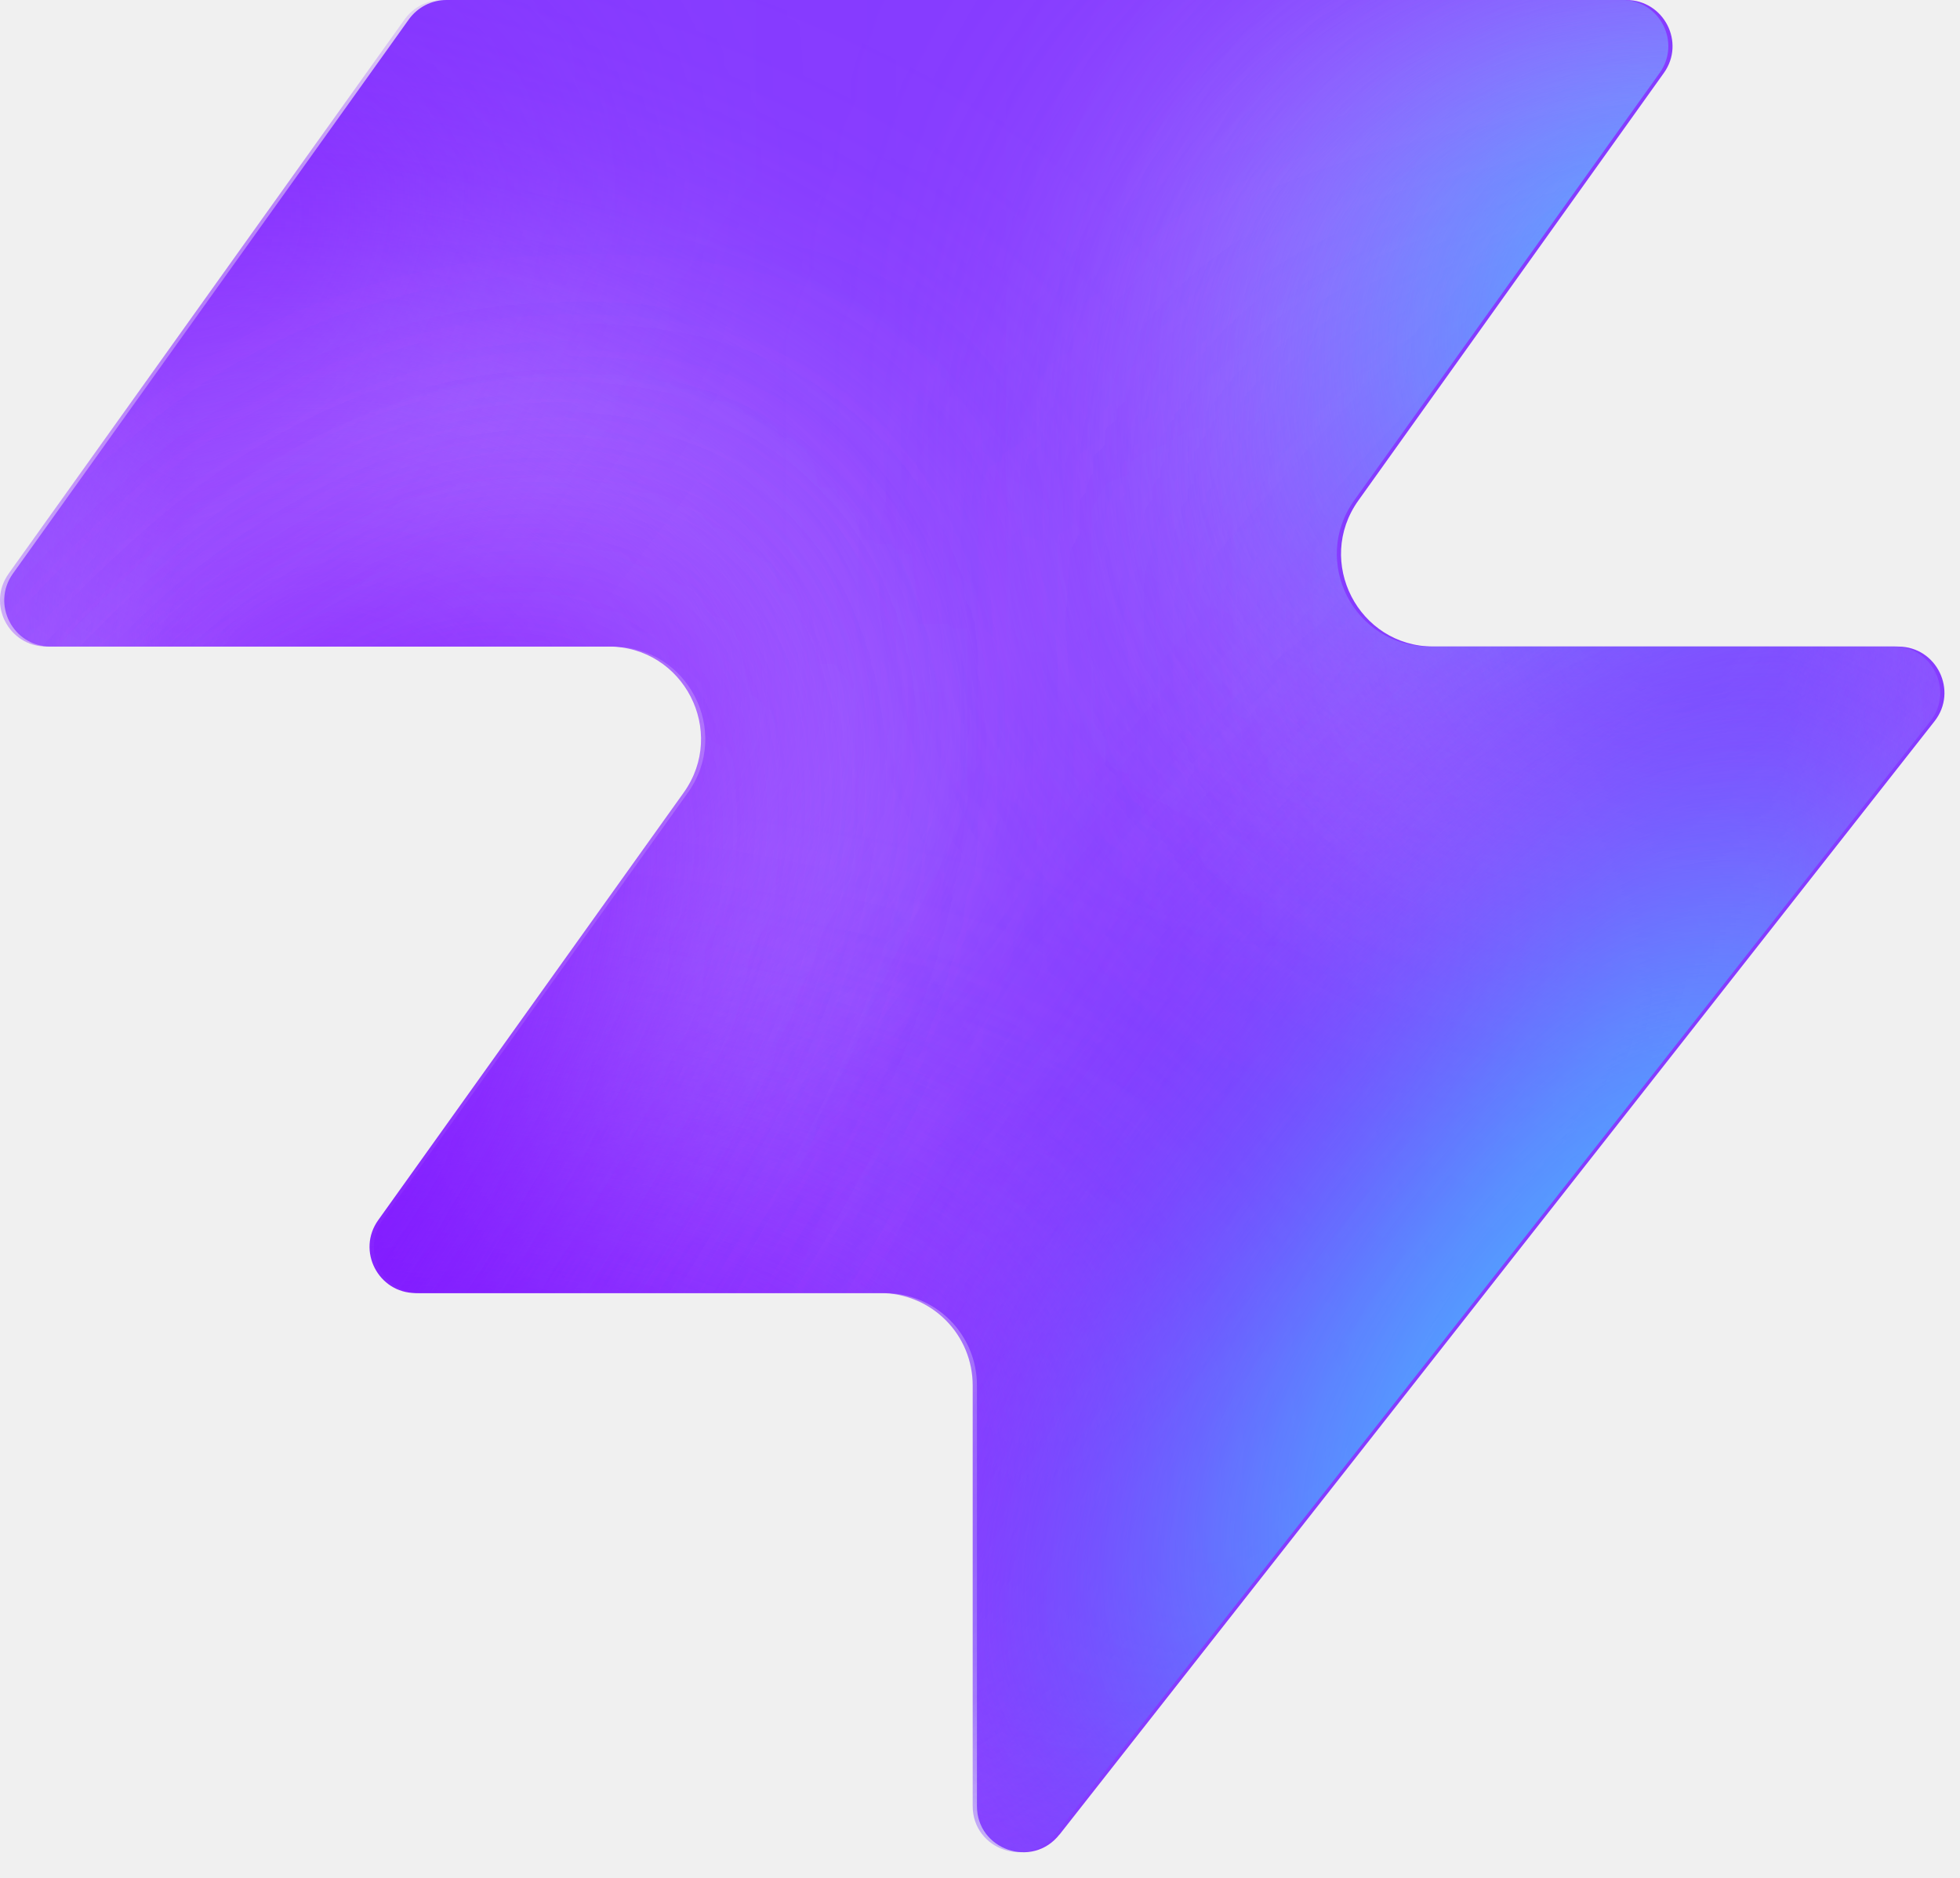
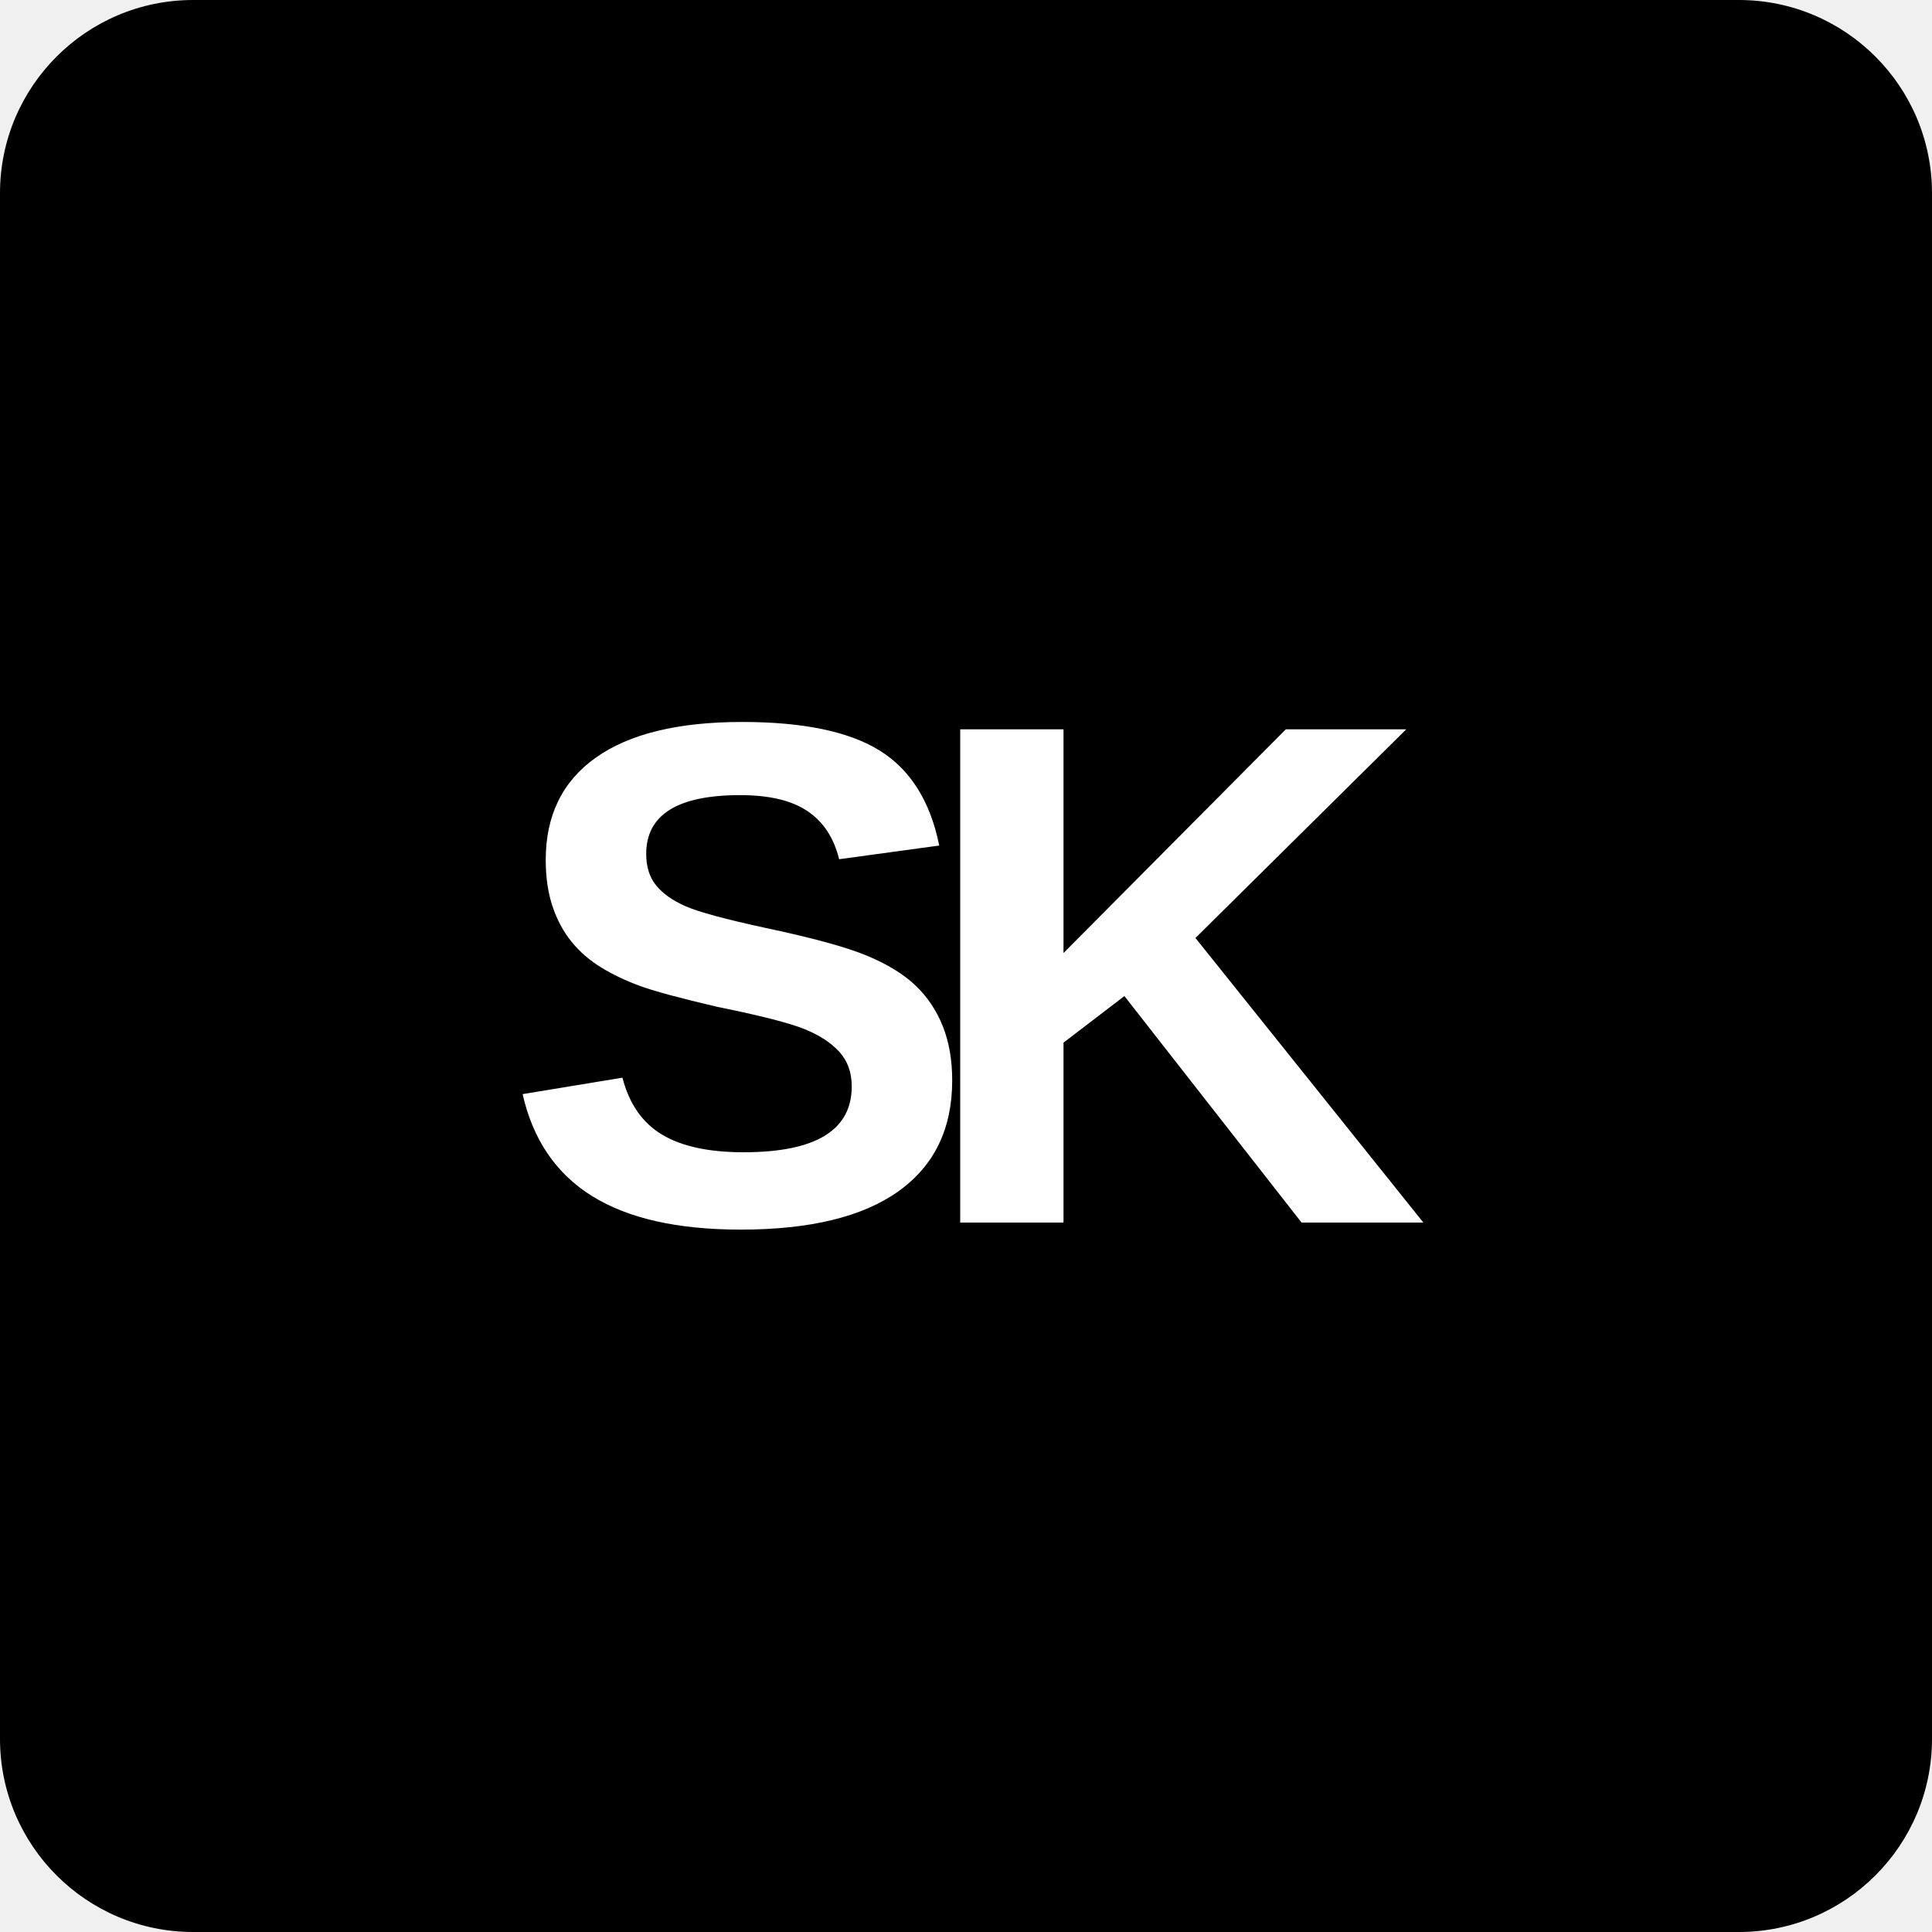
- <svg xmlns="http://www.w3.org/2000/svg" width="48" height="46" fill="none" viewBox="0 0 48 46">
-   <path fill="#863bff" d="M25.946 44.938c-.664.845-2.021.375-2.021-.698V33.937a2.26 2.26 0 0 0-2.262-2.262H10.287c-.92 0-1.456-1.04-.92-1.788l7.48-10.471c1.07-1.497 0-3.578-1.842-3.578H1.237c-.92 0-1.456-1.04-.92-1.788L10.013.474c.214-.297.556-.474.92-.474h28.894c.92 0 1.456 1.04.92 1.788l-7.48 10.471c-1.07 1.498 0 3.579 1.842 3.579h11.377c.943 0 1.473 1.088.89 1.83L25.947 44.94z" style="fill:#863bff;fill:color(display-p3 .525 .23 1);fill-opacity:1" />
-   <mask id="a" width="48" height="46" x="0" y="0" maskUnits="userSpaceOnUse" style="mask-type:alpha">
-     <path fill="#000" d="M25.842 44.938c-.664.844-2.021.375-2.021-.698V33.937a2.26 2.26 0 0 0-2.262-2.262H10.183c-.92 0-1.456-1.04-.92-1.788l7.48-10.471c1.07-1.498 0-3.579-1.842-3.579H1.133c-.92 0-1.456-1.04-.92-1.787L9.91.473c.214-.297.556-.474.92-.474h28.894c.92 0 1.456 1.04.92 1.788l-7.48 10.471c-1.07 1.498 0 3.578 1.842 3.578h11.377c.943 0 1.473 1.088.89 1.832L25.843 44.94z" style="fill:#000;fill-opacity:1" />
-   </mask>
-   <g mask="url(#a)">
-     <g filter="url(#b)">
-       <ellipse cx="5.508" cy="14.704" fill="#ede6ff" rx="5.508" ry="14.704" style="fill:#ede6ff;fill:color(display-p3 .927 .903 1);fill-opacity:1" transform="matrix(.00324 1 1 -.00324 -4.47 31.516)" />
-     </g>
-     <g filter="url(#c)">
-       <ellipse cx="10.399" cy="29.851" fill="#ede6ff" rx="10.399" ry="29.851" style="fill:#ede6ff;fill:color(display-p3 .927 .903 1);fill-opacity:1" transform="matrix(.00324 1 1 -.00324 -39.328 7.883)" />
-     </g>
-     <g filter="url(#d)">
-       <ellipse cx="5.508" cy="30.487" fill="#7e14ff" rx="5.508" ry="30.487" style="fill:#7e14ff;fill:color(display-p3 .492 .077 1);fill-opacity:1" transform="rotate(89.814 -25.913 -14.639)scale(1 -1)" />
-     </g>
-     <g filter="url(#e)">
-       <ellipse cx="5.508" cy="30.599" fill="#7e14ff" rx="5.508" ry="30.599" style="fill:#7e14ff;fill:color(display-p3 .492 .077 1);fill-opacity:1" transform="rotate(89.814 -32.644 -3.334)scale(1 -1)" />
-     </g>
-     <g filter="url(#f)">
-       <ellipse cx="5.508" cy="30.599" fill="#7e14ff" rx="5.508" ry="30.599" style="fill:#7e14ff;fill:color(display-p3 .492 .077 1);fill-opacity:1" transform="matrix(.00324 1 1 -.00324 -34.34 30.47)" />
-     </g>
-     <g filter="url(#g)">
-       <ellipse cx="14.072" cy="22.078" fill="#ede6ff" rx="14.072" ry="22.078" style="fill:#ede6ff;fill:color(display-p3 .927 .903 1);fill-opacity:1" transform="rotate(93.35 24.506 48.493)scale(-1 1)" />
-     </g>
-     <g filter="url(#h)">
-       <ellipse cx="3.47" cy="21.501" fill="#7e14ff" rx="3.47" ry="21.501" style="fill:#7e14ff;fill:color(display-p3 .492 .077 1);fill-opacity:1" transform="rotate(89.009 28.708 47.59)scale(-1 1)" />
-     </g>
-     <g filter="url(#i)">
-       <ellipse cx="3.47" cy="21.501" fill="#7e14ff" rx="3.47" ry="21.501" style="fill:#7e14ff;fill:color(display-p3 .492 .077 1);fill-opacity:1" transform="rotate(89.009 28.708 47.59)scale(-1 1)" />
-     </g>
-     <g filter="url(#j)">
-       <ellipse cx=".387" cy="8.972" fill="#7e14ff" rx="4.407" ry="29.108" style="fill:#7e14ff;fill:color(display-p3 .492 .077 1);fill-opacity:1" transform="rotate(39.51 .387 8.972)" />
-     </g>
-     <g filter="url(#k)">
-       <ellipse cx="47.523" cy="-6.092" fill="#7e14ff" rx="4.407" ry="29.108" style="fill:#7e14ff;fill:color(display-p3 .492 .077 1);fill-opacity:1" transform="rotate(37.892 47.523 -6.092)" />
-     </g>
-     <g filter="url(#l)">
-       <ellipse cx="41.412" cy="6.333" fill="#47bfff" rx="5.971" ry="9.665" style="fill:#47bfff;fill:color(display-p3 .28 .748 1);fill-opacity:1" transform="rotate(37.892 41.412 6.333)" />
-     </g>
-     <g filter="url(#m)">
-       <ellipse cx="-1.879" cy="38.332" fill="#7e14ff" rx="4.407" ry="29.108" style="fill:#7e14ff;fill:color(display-p3 .492 .077 1);fill-opacity:1" transform="rotate(37.892 -1.88 38.332)" />
-     </g>
-     <g filter="url(#n)">
-       <ellipse cx="-1.879" cy="38.332" fill="#7e14ff" rx="4.407" ry="29.108" style="fill:#7e14ff;fill:color(display-p3 .492 .077 1);fill-opacity:1" transform="rotate(37.892 -1.88 38.332)" />
-     </g>
-     <g filter="url(#o)">
-       <ellipse cx="35.651" cy="29.907" fill="#7e14ff" rx="4.407" ry="29.108" style="fill:#7e14ff;fill:color(display-p3 .492 .077 1);fill-opacity:1" transform="rotate(37.892 35.651 29.907)" />
-     </g>
-     <g filter="url(#p)">
-       <ellipse cx="38.418" cy="32.4" fill="#47bfff" rx="5.971" ry="15.297" style="fill:#47bfff;fill:color(display-p3 .28 .748 1);fill-opacity:1" transform="rotate(37.892 38.418 32.4)" />
-     </g>
-   </g>
-   <defs>
-     <filter id="b" width="60.045" height="41.654" x="-19.77" y="16.149" color-interpolation-filters="sRGB" filterUnits="userSpaceOnUse">
-       <feFlood flood-opacity="0" result="BackgroundImageFix" />
-       <feBlend in="SourceGraphic" in2="BackgroundImageFix" result="shape" />
-       <feGaussianBlur result="effect1_foregroundBlur_2002_17158" stdDeviation="7.659" />
-     </filter>
-     <filter id="c" width="90.34" height="51.437" x="-54.613" y="-7.533" color-interpolation-filters="sRGB" filterUnits="userSpaceOnUse">
-       <feFlood flood-opacity="0" result="BackgroundImageFix" />
-       <feBlend in="SourceGraphic" in2="BackgroundImageFix" result="shape" />
-       <feGaussianBlur result="effect1_foregroundBlur_2002_17158" stdDeviation="7.659" />
-     </filter>
-     <filter id="d" width="79.355" height="29.4" x="-49.64" y="2.03" color-interpolation-filters="sRGB" filterUnits="userSpaceOnUse">
-       <feFlood flood-opacity="0" result="BackgroundImageFix" />
-       <feBlend in="SourceGraphic" in2="BackgroundImageFix" result="shape" />
-       <feGaussianBlur result="effect1_foregroundBlur_2002_17158" stdDeviation="4.596" />
-     </filter>
-     <filter id="e" width="79.579" height="29.4" x="-45.045" y="20.029" color-interpolation-filters="sRGB" filterUnits="userSpaceOnUse">
-       <feFlood flood-opacity="0" result="BackgroundImageFix" />
-       <feBlend in="SourceGraphic" in2="BackgroundImageFix" result="shape" />
-       <feGaussianBlur result="effect1_foregroundBlur_2002_17158" stdDeviation="4.596" />
-     </filter>
-     <filter id="f" width="79.579" height="29.4" x="-43.513" y="21.178" color-interpolation-filters="sRGB" filterUnits="userSpaceOnUse">
-       <feFlood flood-opacity="0" result="BackgroundImageFix" />
-       <feBlend in="SourceGraphic" in2="BackgroundImageFix" result="shape" />
-       <feGaussianBlur result="effect1_foregroundBlur_2002_17158" stdDeviation="4.596" />
-     </filter>
-     <filter id="g" width="74.749" height="58.852" x="15.756" y="-17.901" color-interpolation-filters="sRGB" filterUnits="userSpaceOnUse">
-       <feFlood flood-opacity="0" result="BackgroundImageFix" />
-       <feBlend in="SourceGraphic" in2="BackgroundImageFix" result="shape" />
-       <feGaussianBlur result="effect1_foregroundBlur_2002_17158" stdDeviation="7.659" />
-     </filter>
-     <filter id="h" width="61.377" height="25.362" x="23.548" y="2.284" color-interpolation-filters="sRGB" filterUnits="userSpaceOnUse">
-       <feFlood flood-opacity="0" result="BackgroundImageFix" />
-       <feBlend in="SourceGraphic" in2="BackgroundImageFix" result="shape" />
-       <feGaussianBlur result="effect1_foregroundBlur_2002_17158" stdDeviation="4.596" />
-     </filter>
-     <filter id="i" width="61.377" height="25.362" x="23.548" y="2.284" color-interpolation-filters="sRGB" filterUnits="userSpaceOnUse">
-       <feFlood flood-opacity="0" result="BackgroundImageFix" />
-       <feBlend in="SourceGraphic" in2="BackgroundImageFix" result="shape" />
-       <feGaussianBlur result="effect1_foregroundBlur_2002_17158" stdDeviation="4.596" />
-     </filter>
-     <filter id="j" width="56.045" height="63.649" x="-27.636" y="-22.853" color-interpolation-filters="sRGB" filterUnits="userSpaceOnUse">
-       <feFlood flood-opacity="0" result="BackgroundImageFix" />
-       <feBlend in="SourceGraphic" in2="BackgroundImageFix" result="shape" />
-       <feGaussianBlur result="effect1_foregroundBlur_2002_17158" stdDeviation="4.596" />
-     </filter>
-     <filter id="k" width="54.814" height="64.646" x="20.116" y="-38.415" color-interpolation-filters="sRGB" filterUnits="userSpaceOnUse">
-       <feFlood flood-opacity="0" result="BackgroundImageFix" />
-       <feBlend in="SourceGraphic" in2="BackgroundImageFix" result="shape" />
-       <feGaussianBlur result="effect1_foregroundBlur_2002_17158" stdDeviation="4.596" />
-     </filter>
-     <filter id="l" width="33.541" height="35.313" x="24.641" y="-11.323" color-interpolation-filters="sRGB" filterUnits="userSpaceOnUse">
-       <feFlood flood-opacity="0" result="BackgroundImageFix" />
-       <feBlend in="SourceGraphic" in2="BackgroundImageFix" result="shape" />
-       <feGaussianBlur result="effect1_foregroundBlur_2002_17158" stdDeviation="4.596" />
-     </filter>
-     <filter id="m" width="54.814" height="64.646" x="-29.286" y="6.009" color-interpolation-filters="sRGB" filterUnits="userSpaceOnUse">
-       <feFlood flood-opacity="0" result="BackgroundImageFix" />
-       <feBlend in="SourceGraphic" in2="BackgroundImageFix" result="shape" />
-       <feGaussianBlur result="effect1_foregroundBlur_2002_17158" stdDeviation="4.596" />
-     </filter>
-     <filter id="n" width="54.814" height="64.646" x="-29.286" y="6.009" color-interpolation-filters="sRGB" filterUnits="userSpaceOnUse">
-       <feFlood flood-opacity="0" result="BackgroundImageFix" />
-       <feBlend in="SourceGraphic" in2="BackgroundImageFix" result="shape" />
-       <feGaussianBlur result="effect1_foregroundBlur_2002_17158" stdDeviation="4.596" />
-     </filter>
-     <filter id="o" width="54.814" height="64.646" x="8.244" y="-2.416" color-interpolation-filters="sRGB" filterUnits="userSpaceOnUse">
-       <feFlood flood-opacity="0" result="BackgroundImageFix" />
-       <feBlend in="SourceGraphic" in2="BackgroundImageFix" result="shape" />
-       <feGaussianBlur result="effect1_foregroundBlur_2002_17158" stdDeviation="4.596" />
-     </filter>
-     <filter id="p" width="39.409" height="43.623" x="18.713" y="10.588" color-interpolation-filters="sRGB" filterUnits="userSpaceOnUse">
-       <feFlood flood-opacity="0" result="BackgroundImageFix" />
-       <feBlend in="SourceGraphic" in2="BackgroundImageFix" result="shape" />
-       <feGaussianBlur result="effect1_foregroundBlur_2002_17158" stdDeviation="4.596" />
-     </filter>
-   </defs>
+ <svg xmlns="http://www.w3.org/2000/svg" width="512" height="512" viewBox="0 0 512 512">
+   <rect width="512" height="512" fill="none" />
+   <rect x="0" y="0" width="512" height="512" rx="51.2" fill="#000000" />
+   <text x="256" y="324" text-anchor="middle" font-family="Arial, Helvetica, sans-serif" font-size="190" font-weight="900" letter-spacing="-18" fill="#FFFFFF">SK</text>
</svg>
